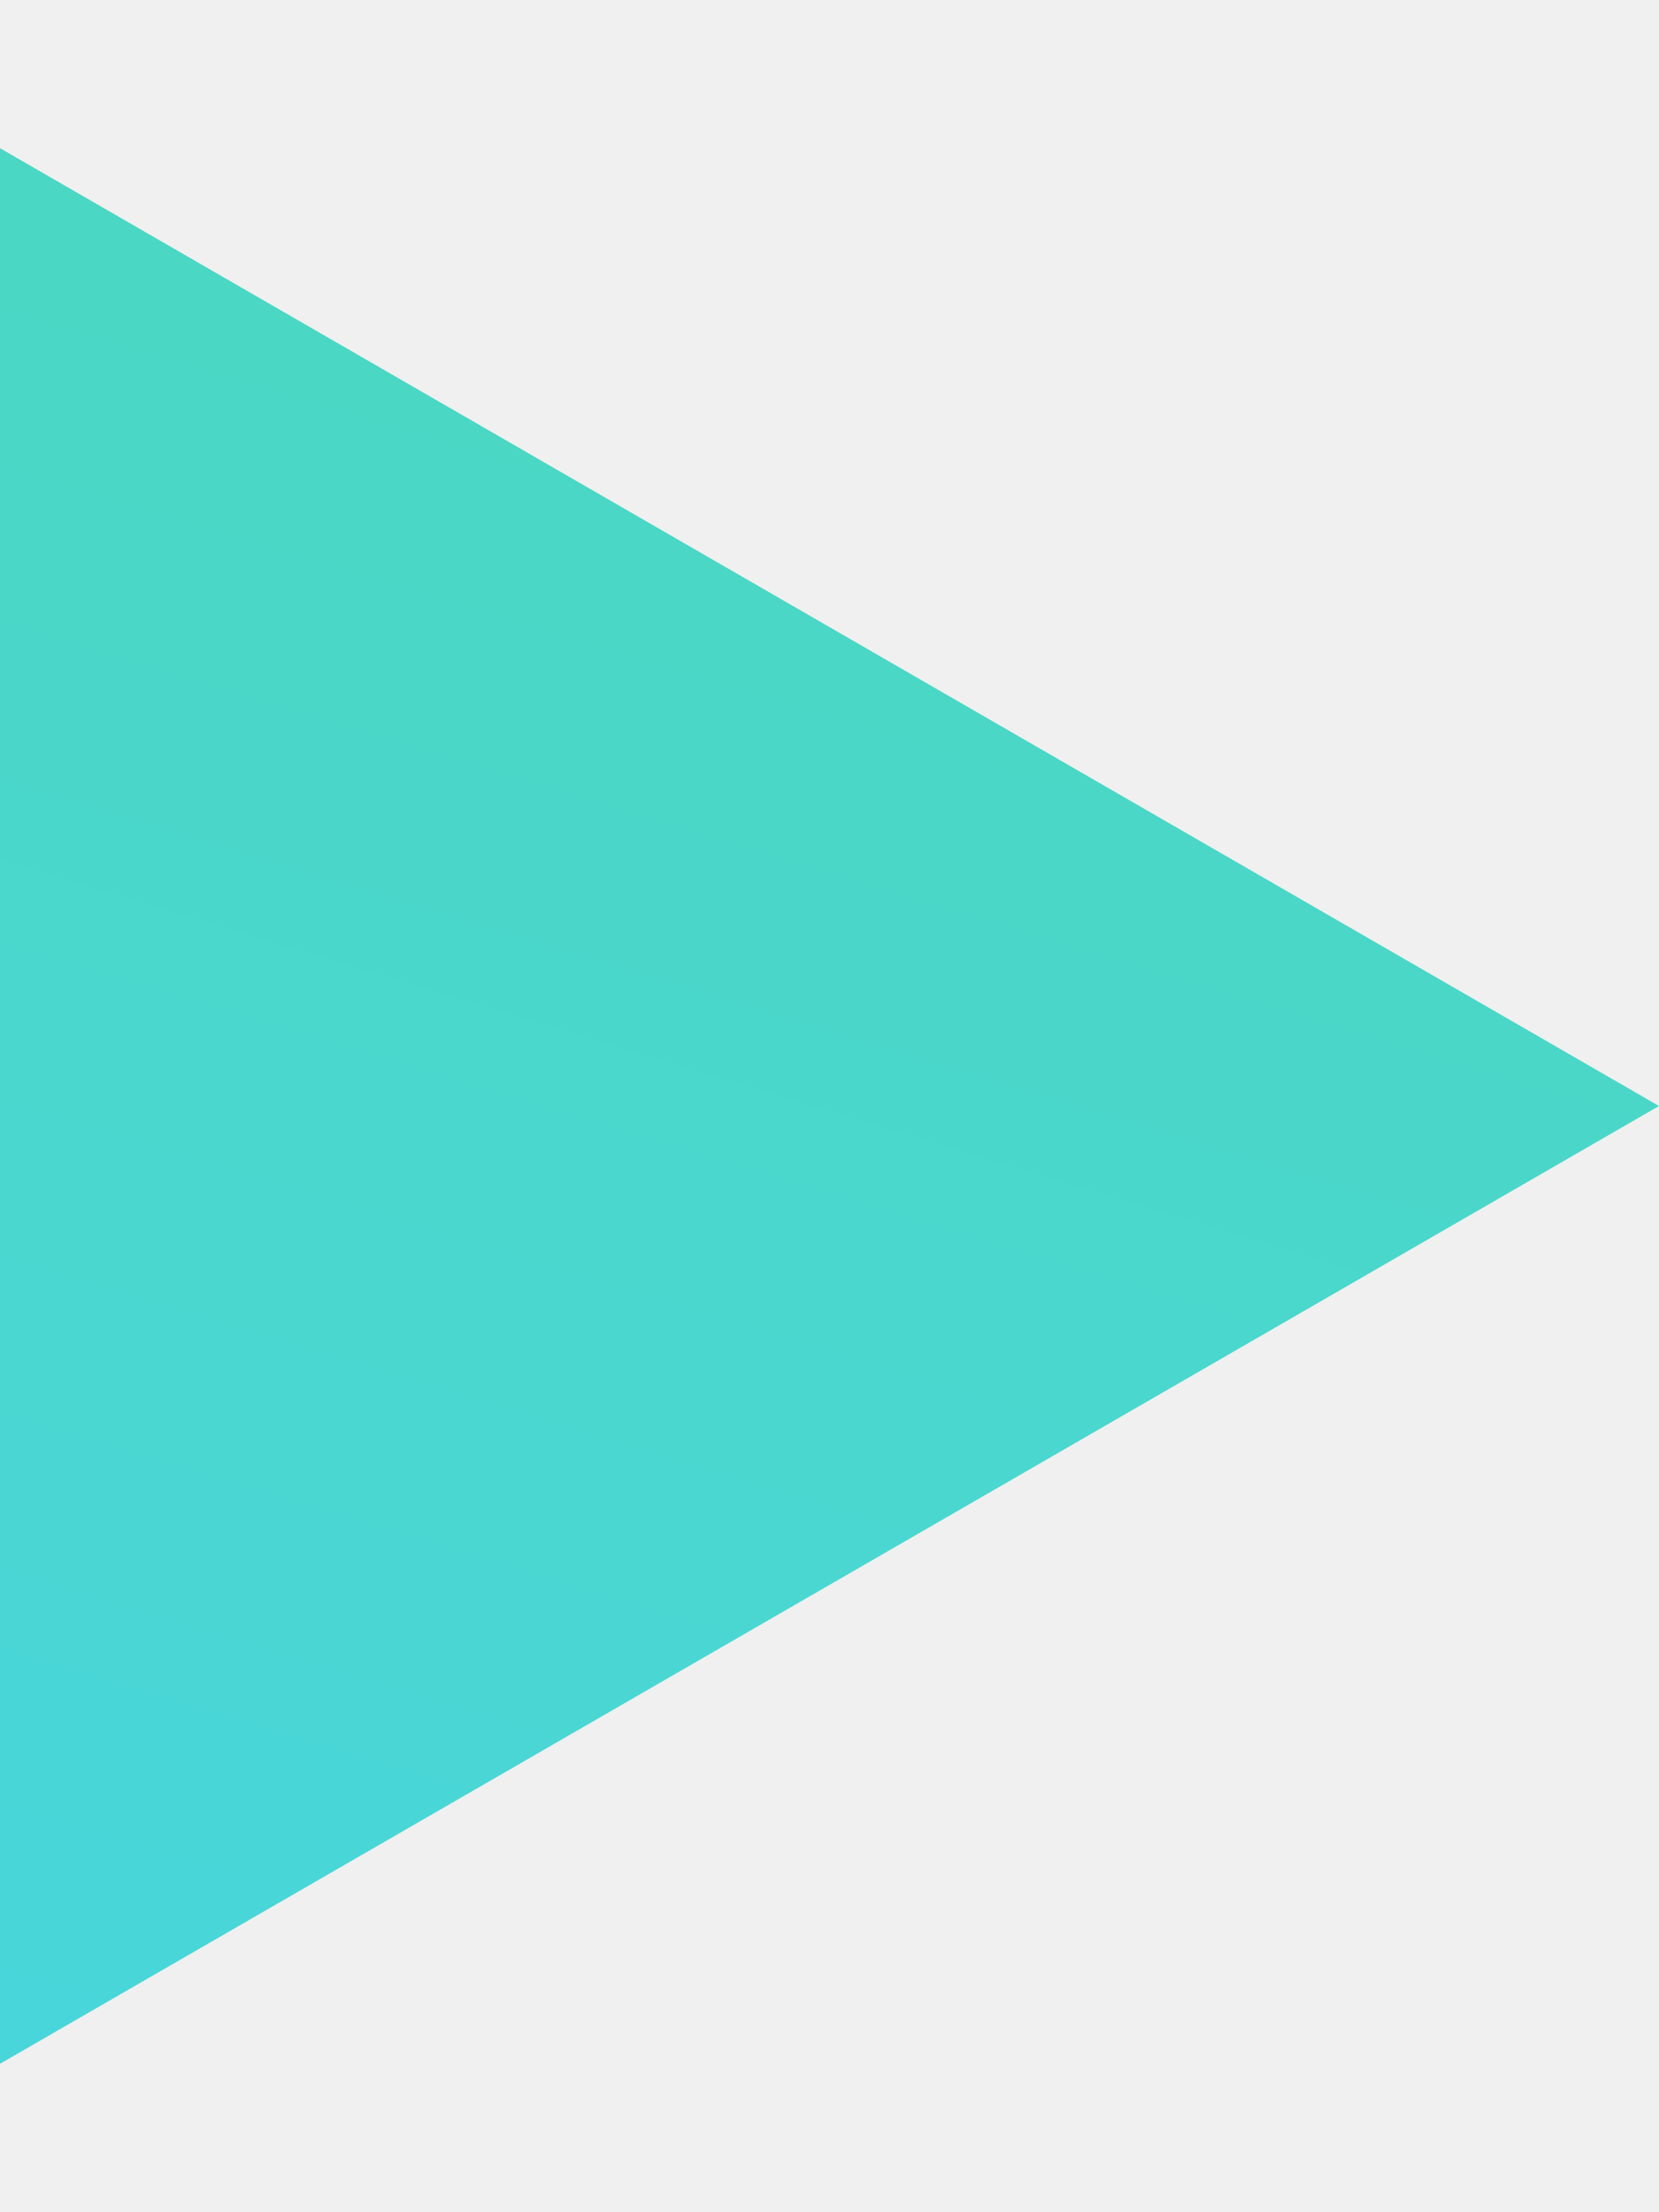
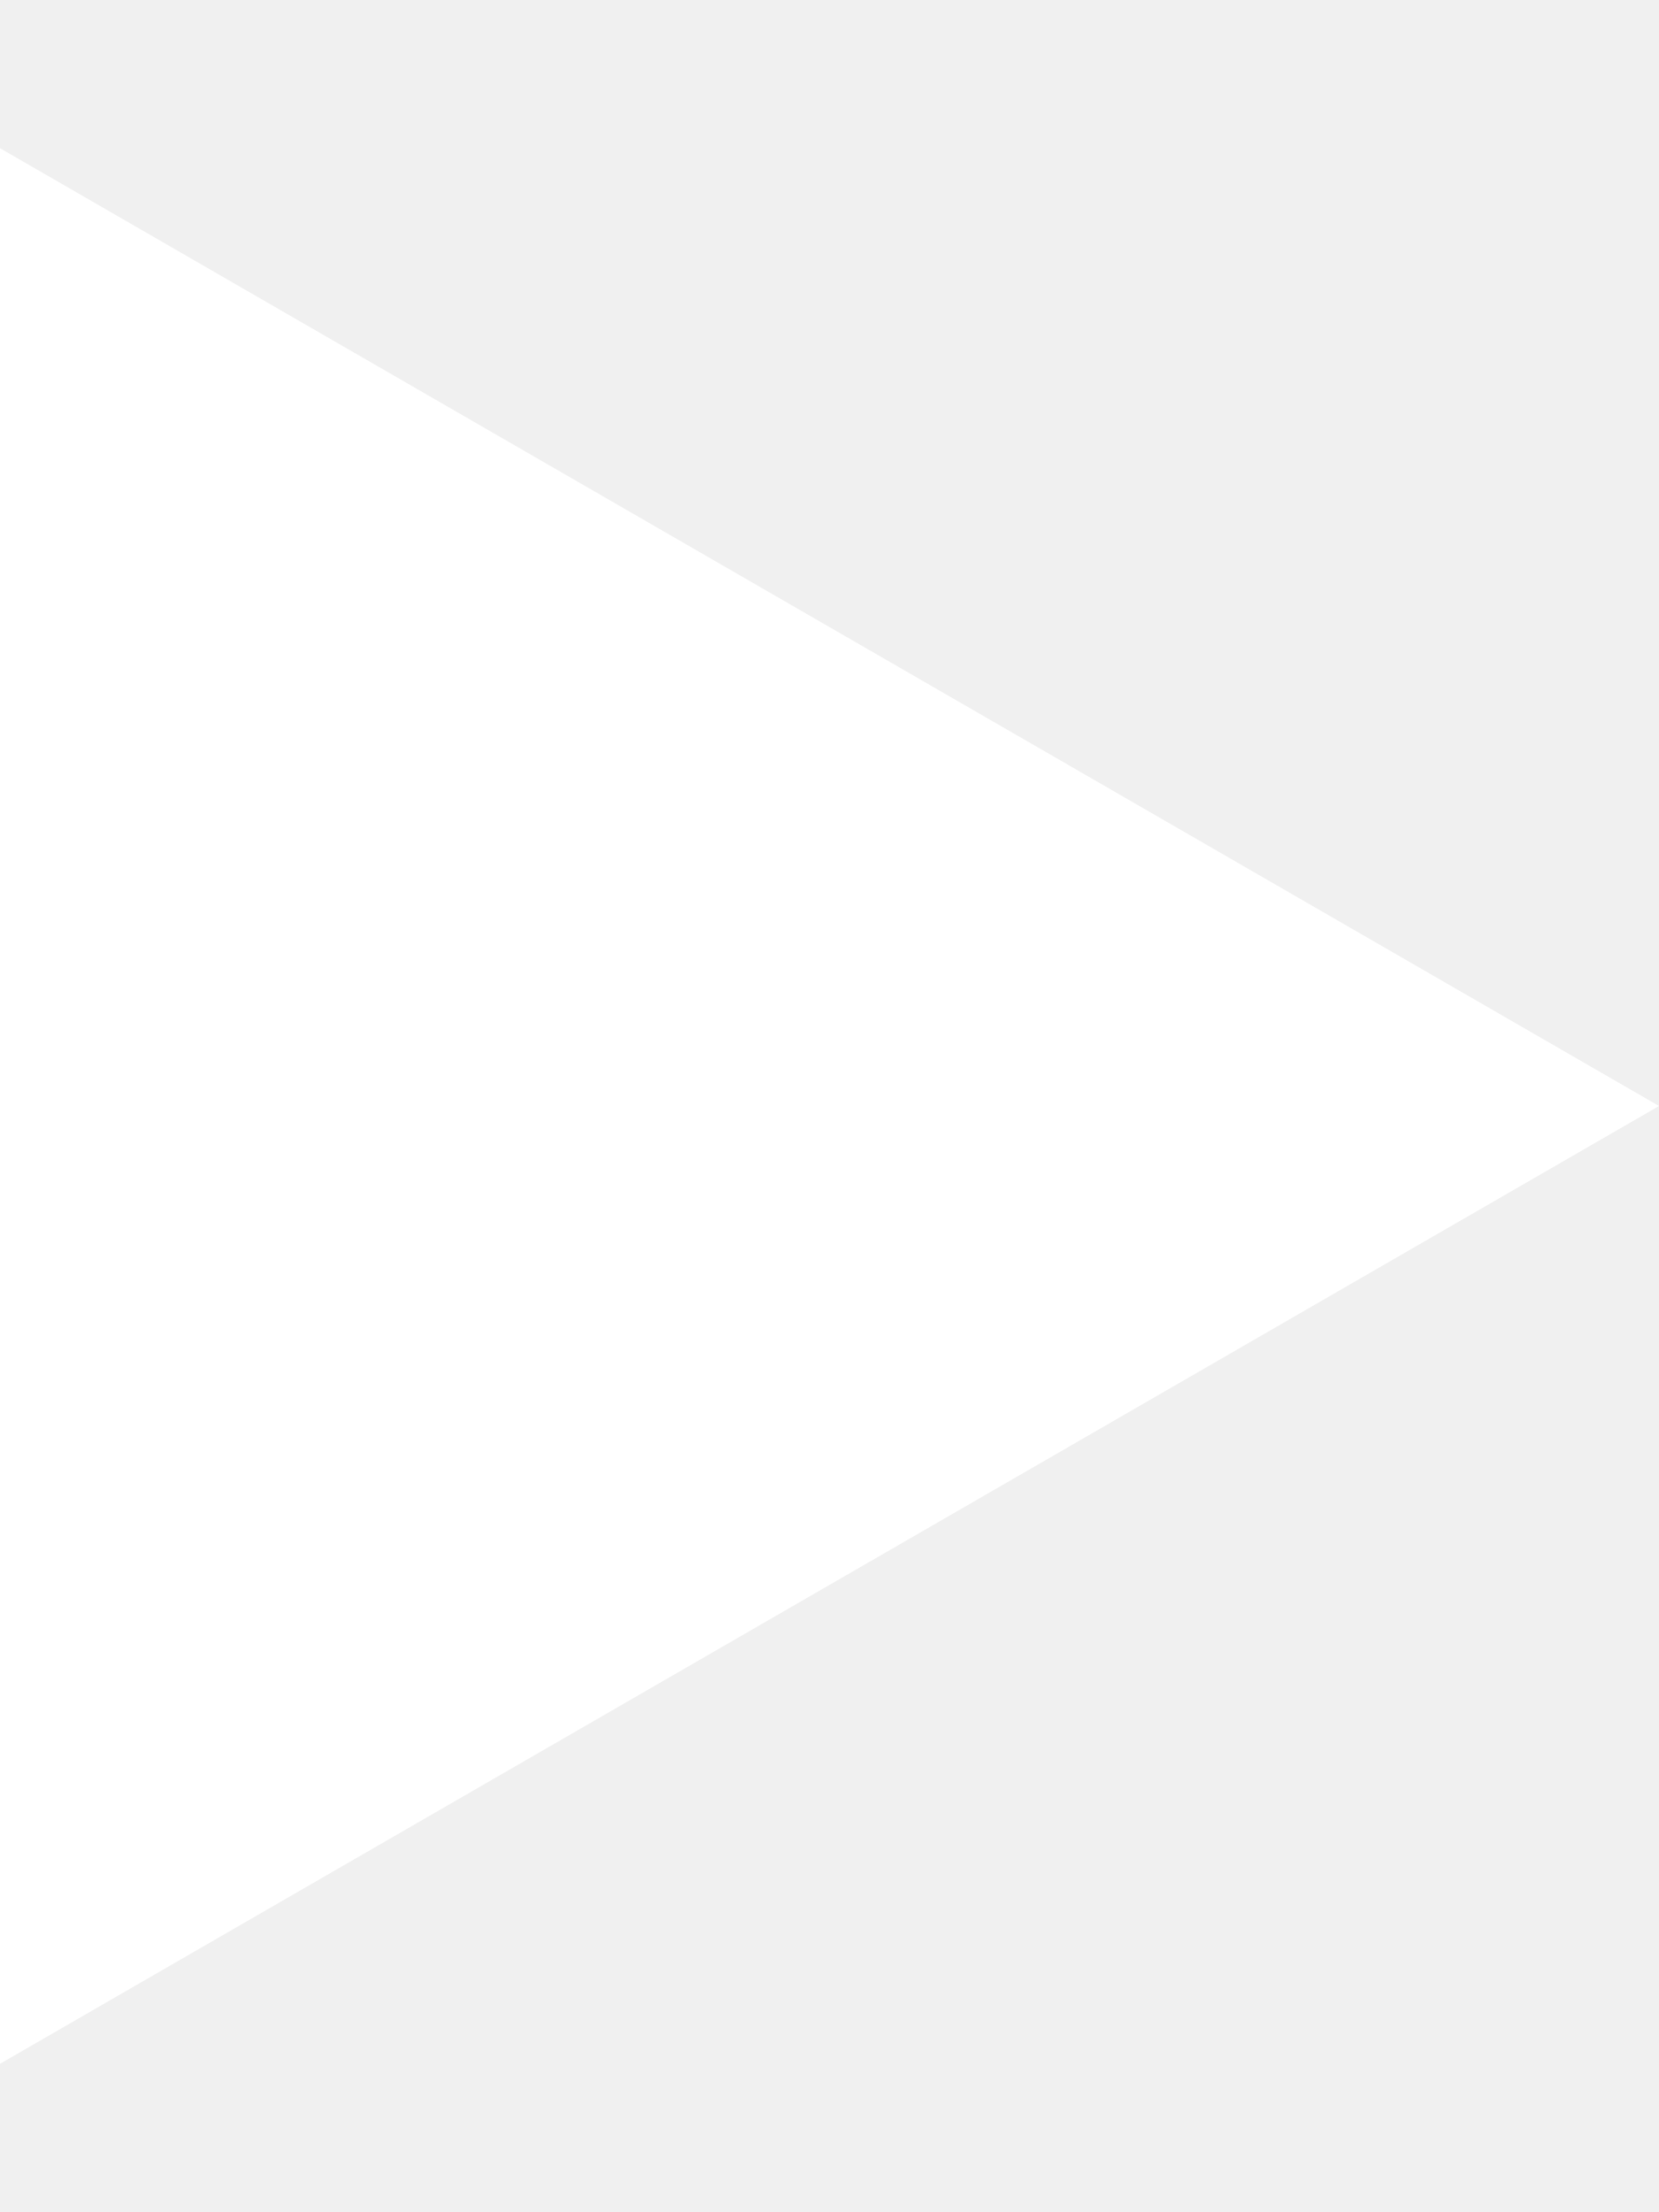
- <svg xmlns="http://www.w3.org/2000/svg" width="6" height="8" viewBox="0 0 6 8" fill="none">
-   <path d="M6 4L0 7.464L0 0.536L6 4Z" fill="url(#paint0_linear)" />
+ <svg xmlns="http://www.w3.org/2000/svg" width="6" height="8" viewBox="0 0 6 8" fill="#FFFFFF">
+   <path d="M6 4L0 7.464L0 0.536L6 4Z" fill="#FFFFFF" />
  <defs>
    <linearGradient id="paint0_linear" x1="6" y1="-1.494" x2="2.667" y2="9.487" gradientUnits="userSpaceOnUse">
      <stop stop-color="#4BD8B5" />
      <stop offset="1" stop-color="#49D6DF" />
    </linearGradient>
  </defs>
</svg>
